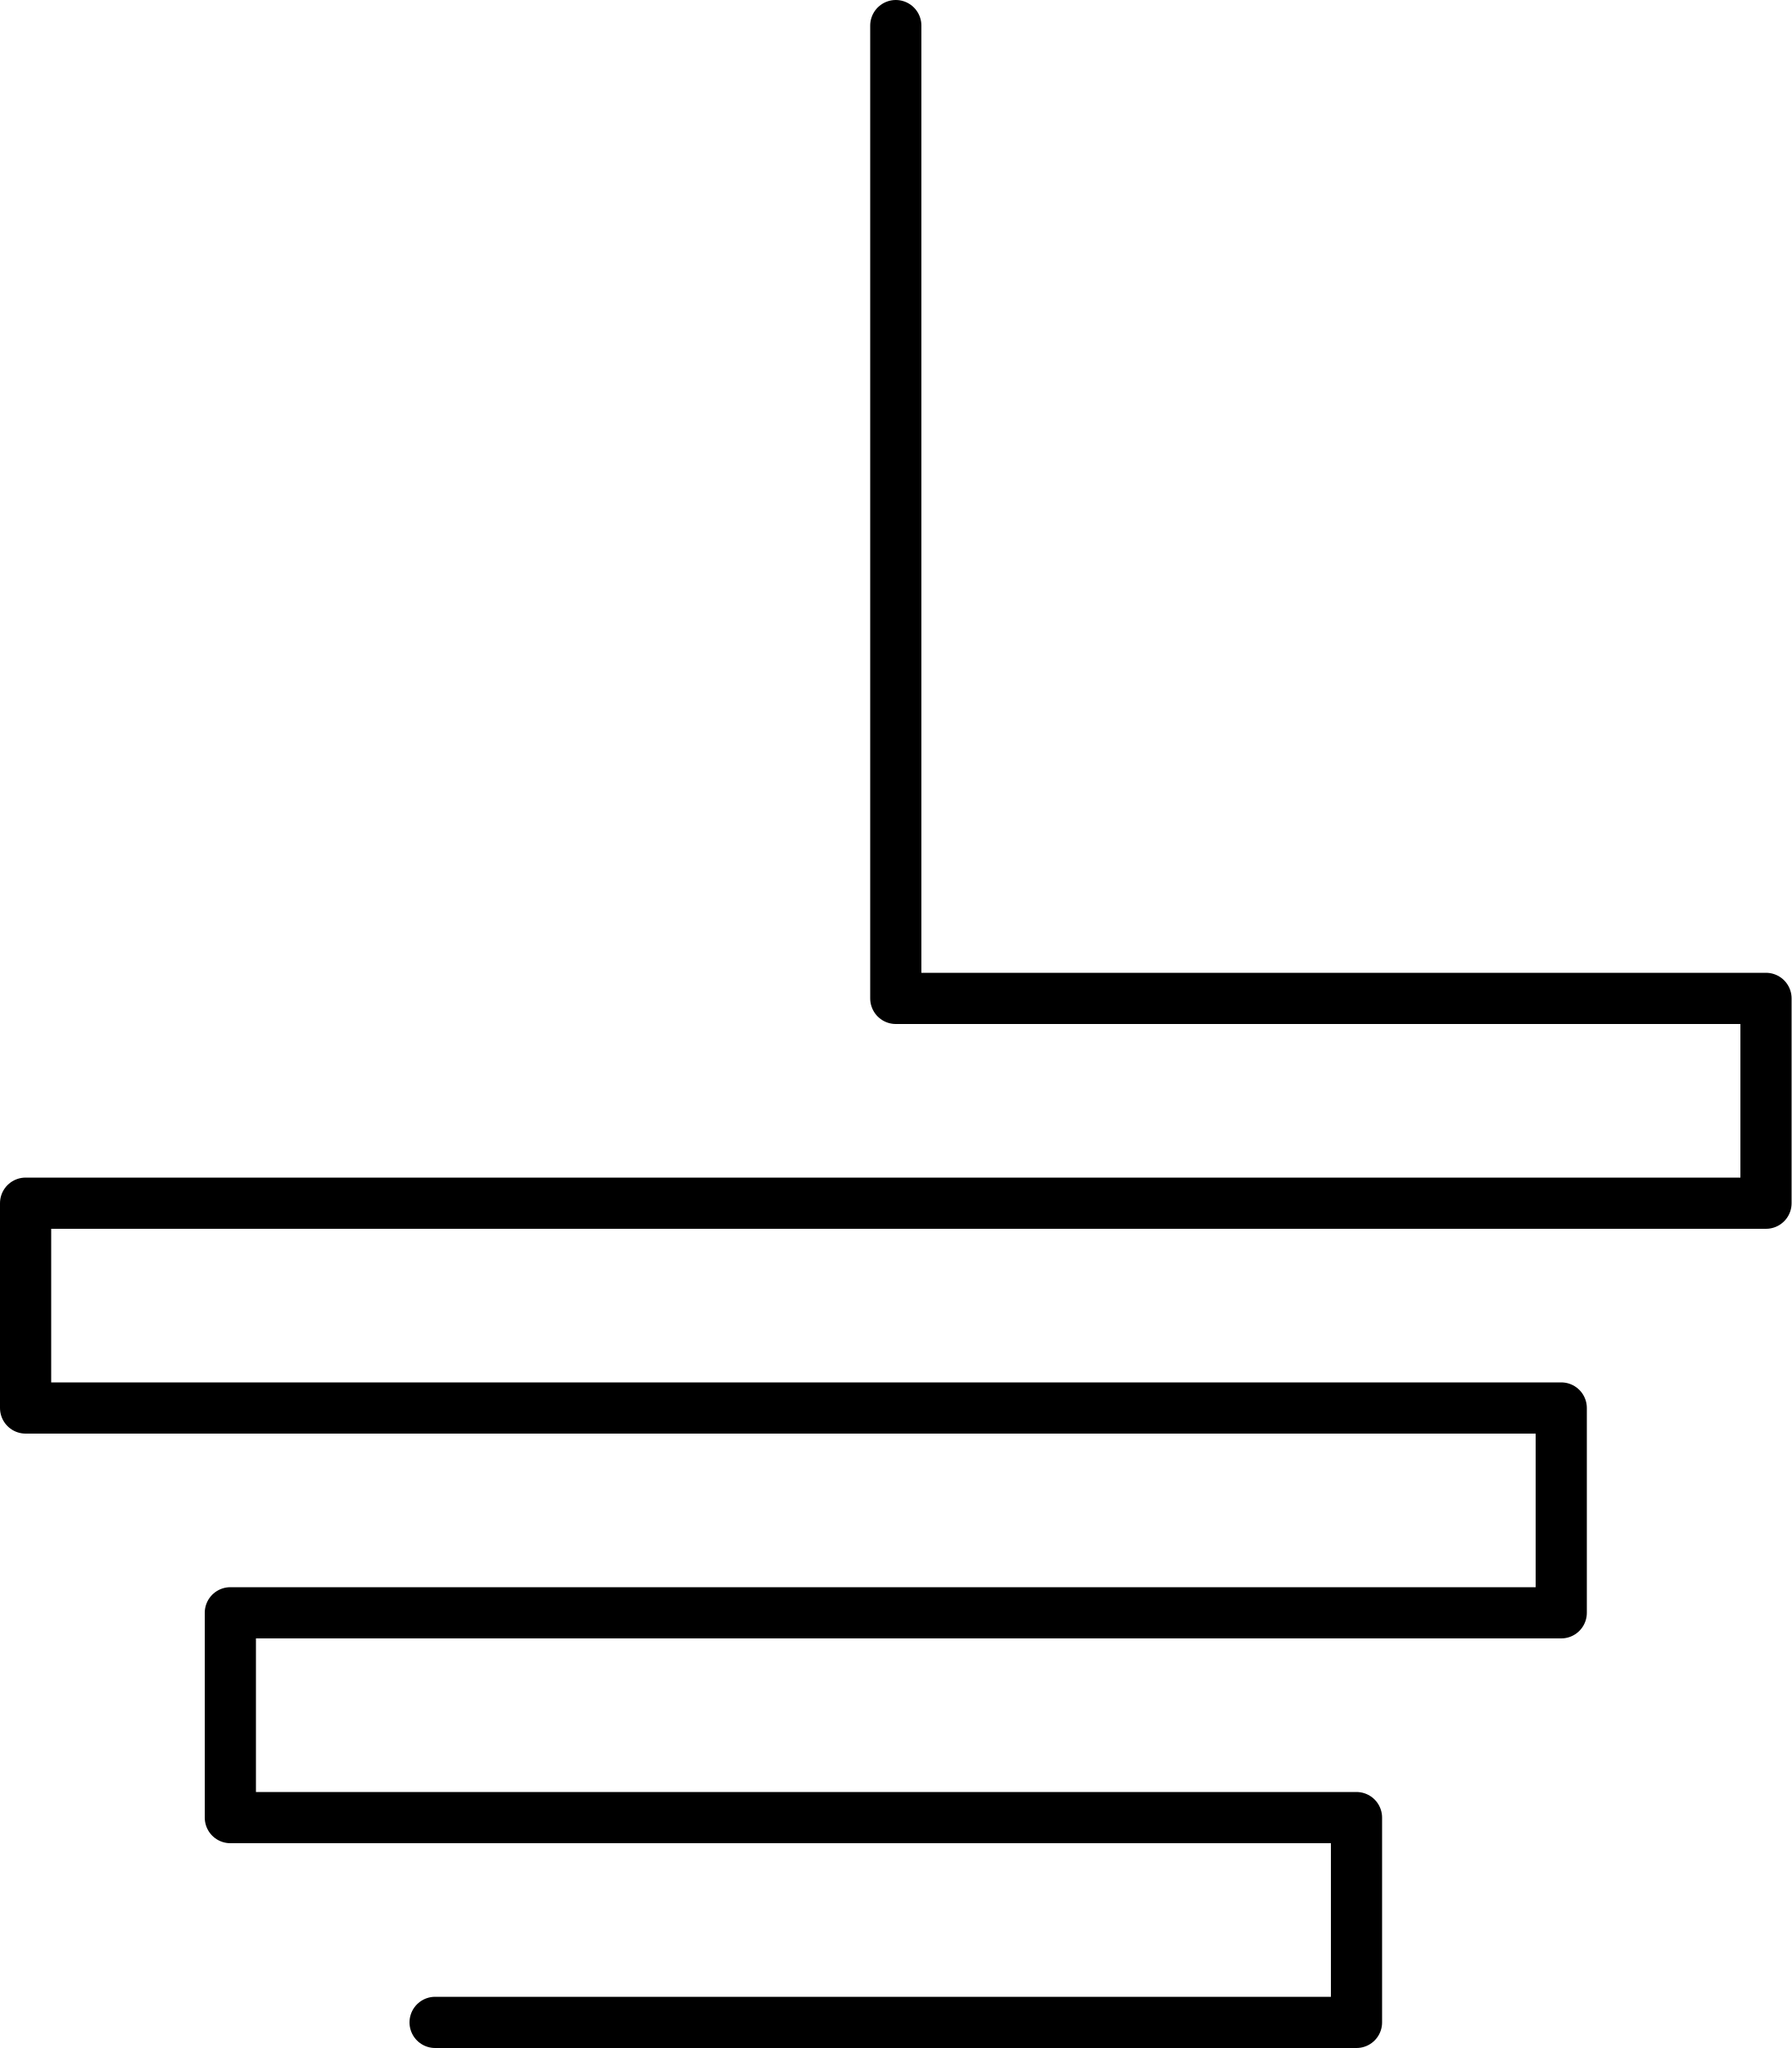
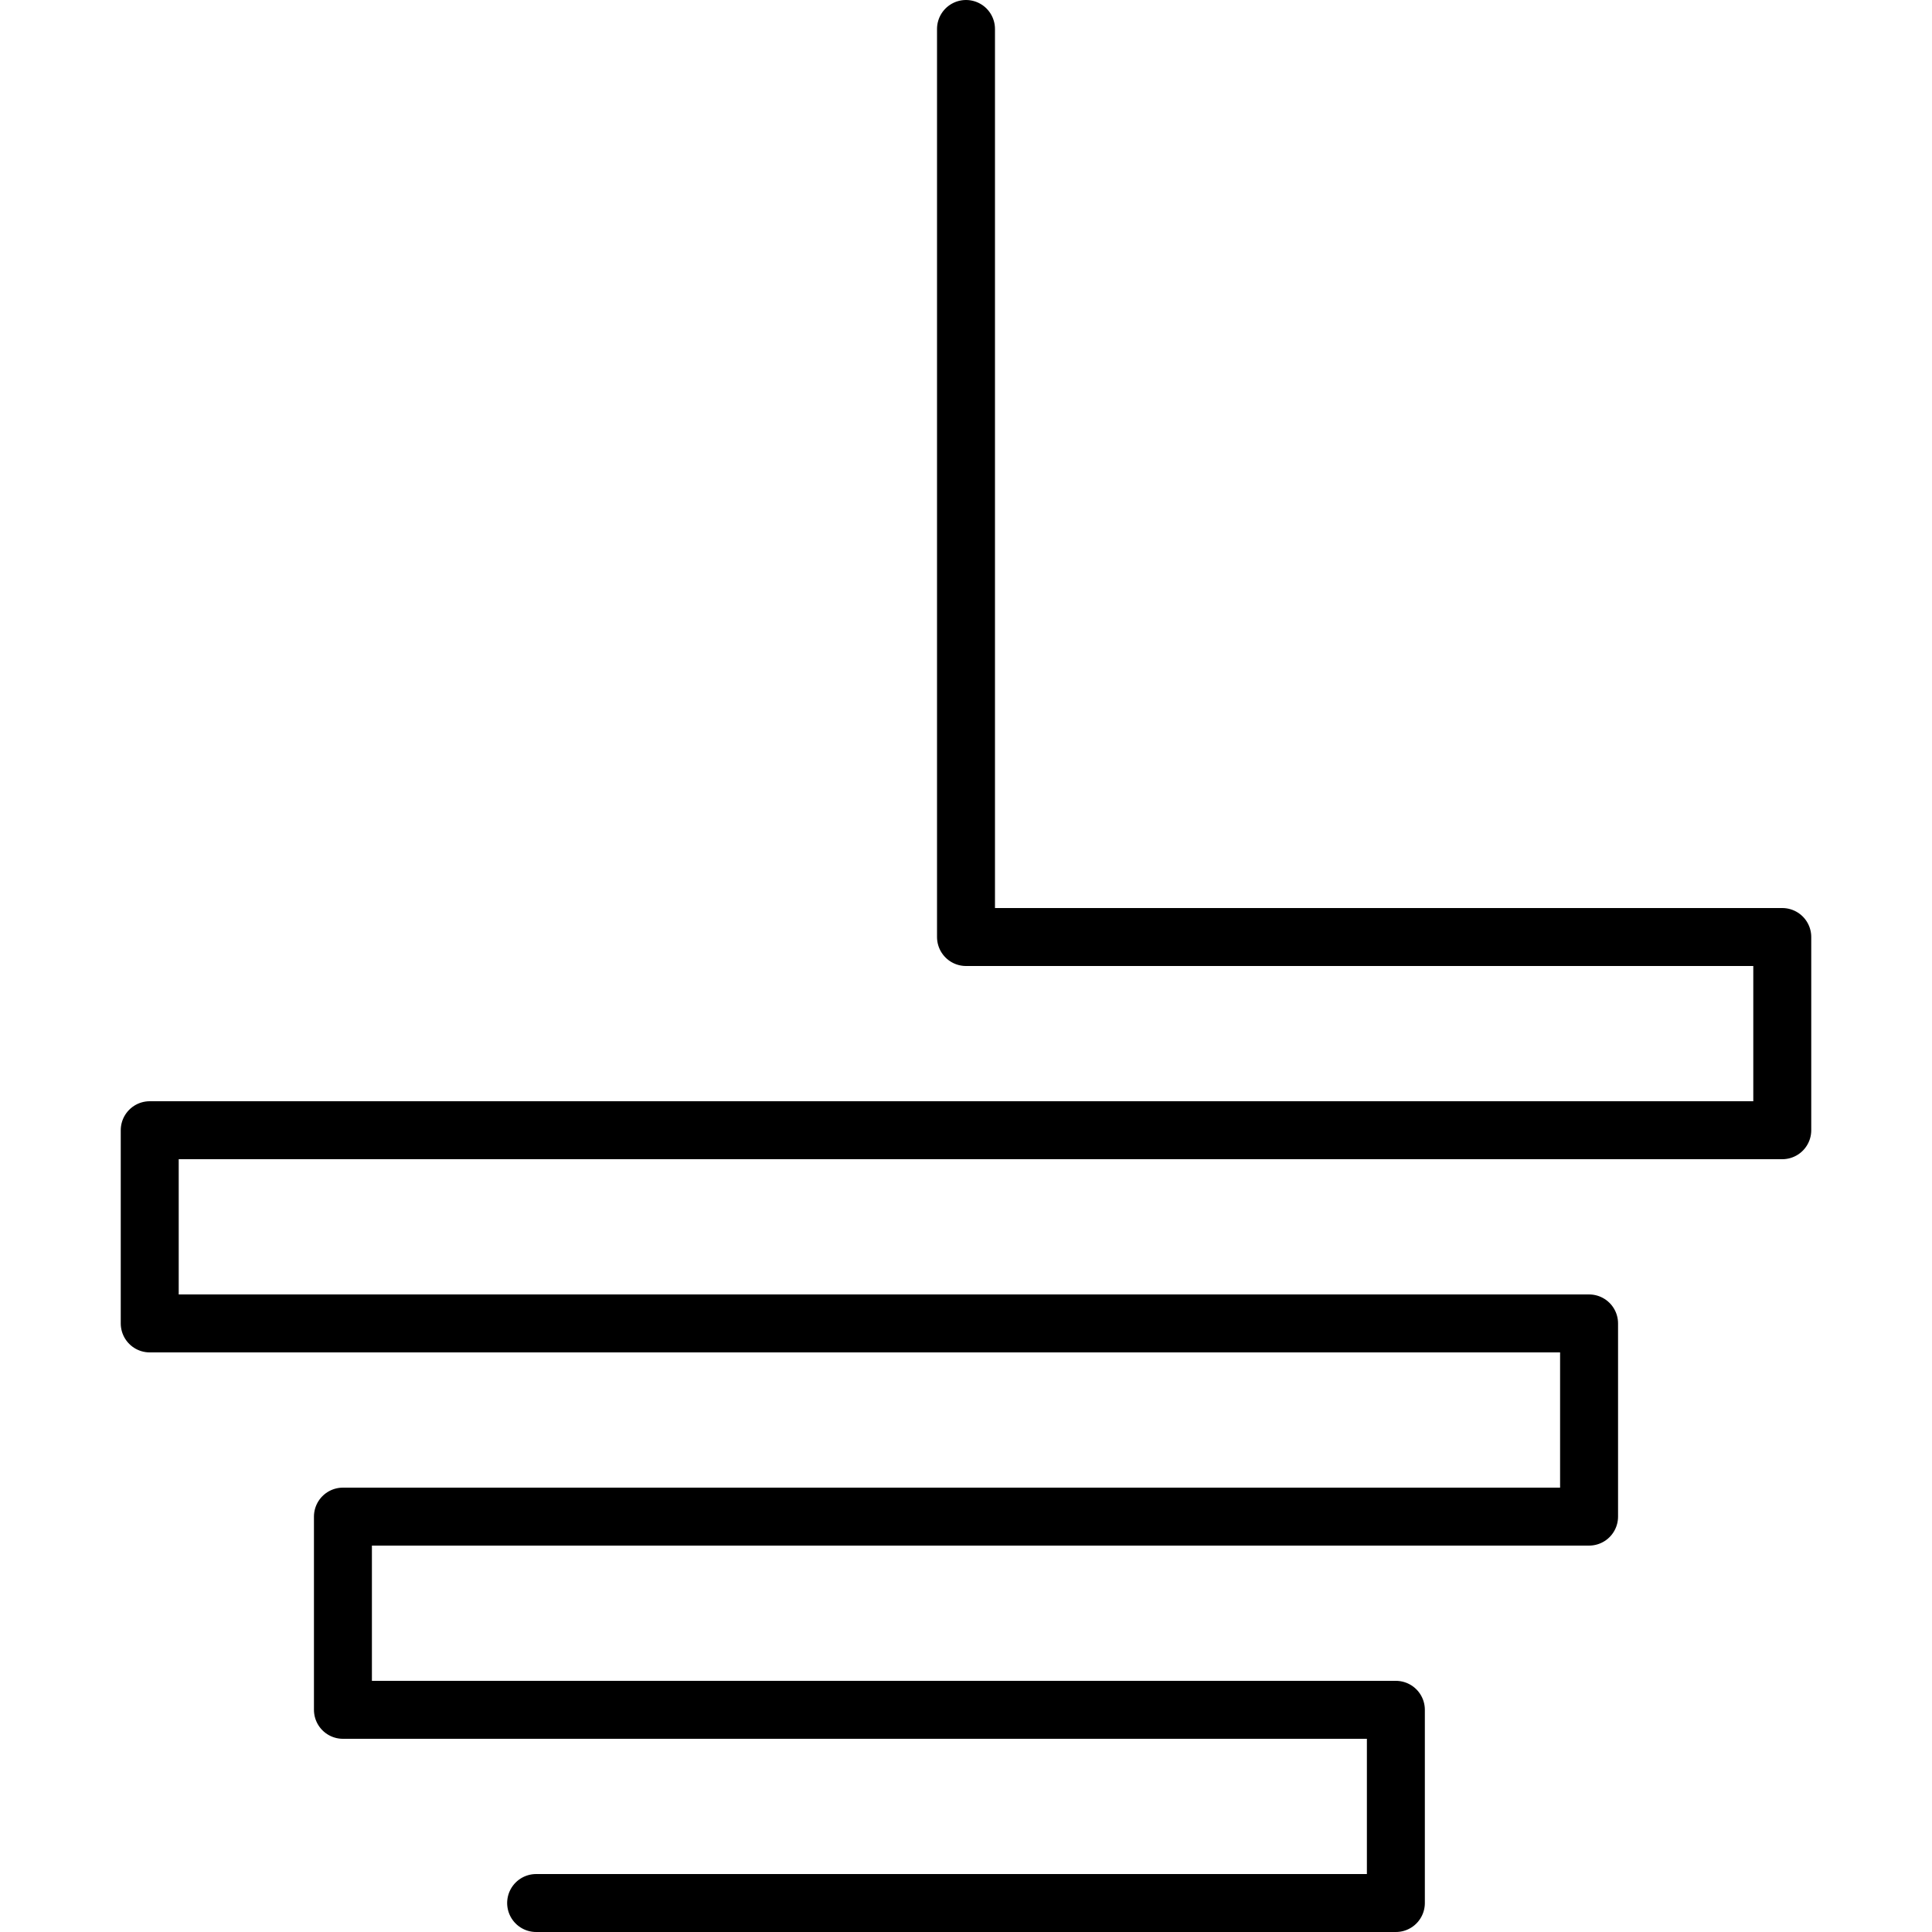
- <svg xmlns="http://www.w3.org/2000/svg" viewBox="0 0 875.0 1000.0" width="875.0px" height="1000.0px">
-   <style>
-     @media (prefers-color-scheme: dark) {
-      .adaptive { stroke: #DADADA; }
-     }
-   </style>
-   <g class="adaptive" transform="translate(-62.5 -0.0)" fill="none" stroke="black">
-     <polyline stroke-width="25.0" points="500.0 12.5 500.0 487.5 925.0 487.5 925.0 587.5 75.0 587.5 75.0 687.5 825.0 687.5 825.0 787.5 175.0 787.5 175.0 887.5 725.0 887.5 725.0 987.5 275.0 987.5" stroke-linecap="round" stroke-linejoin="round" />
+ <svg xmlns="http://www.w3.org/2000/svg" viewBox="0 0 1000 1000" width="1000px" height="1000px">
+   <g transform="translate(62.5 0.0) translate(-62.5 -0.0)" fill="none" stroke="black">
+     <polyline stroke-width="30.0" points="500.0 15.0 500.0 485.0 922.5 485.0 922.5 585.0 77.5 585.0 77.5 685 822.5 685 822.5 785.0 177.5 785.0 177.5 885.0 722.5 885.0 722.5 985.0 277.5 985.0" stroke-linecap="round" stroke-linejoin="round" />
  </g>
</svg>
